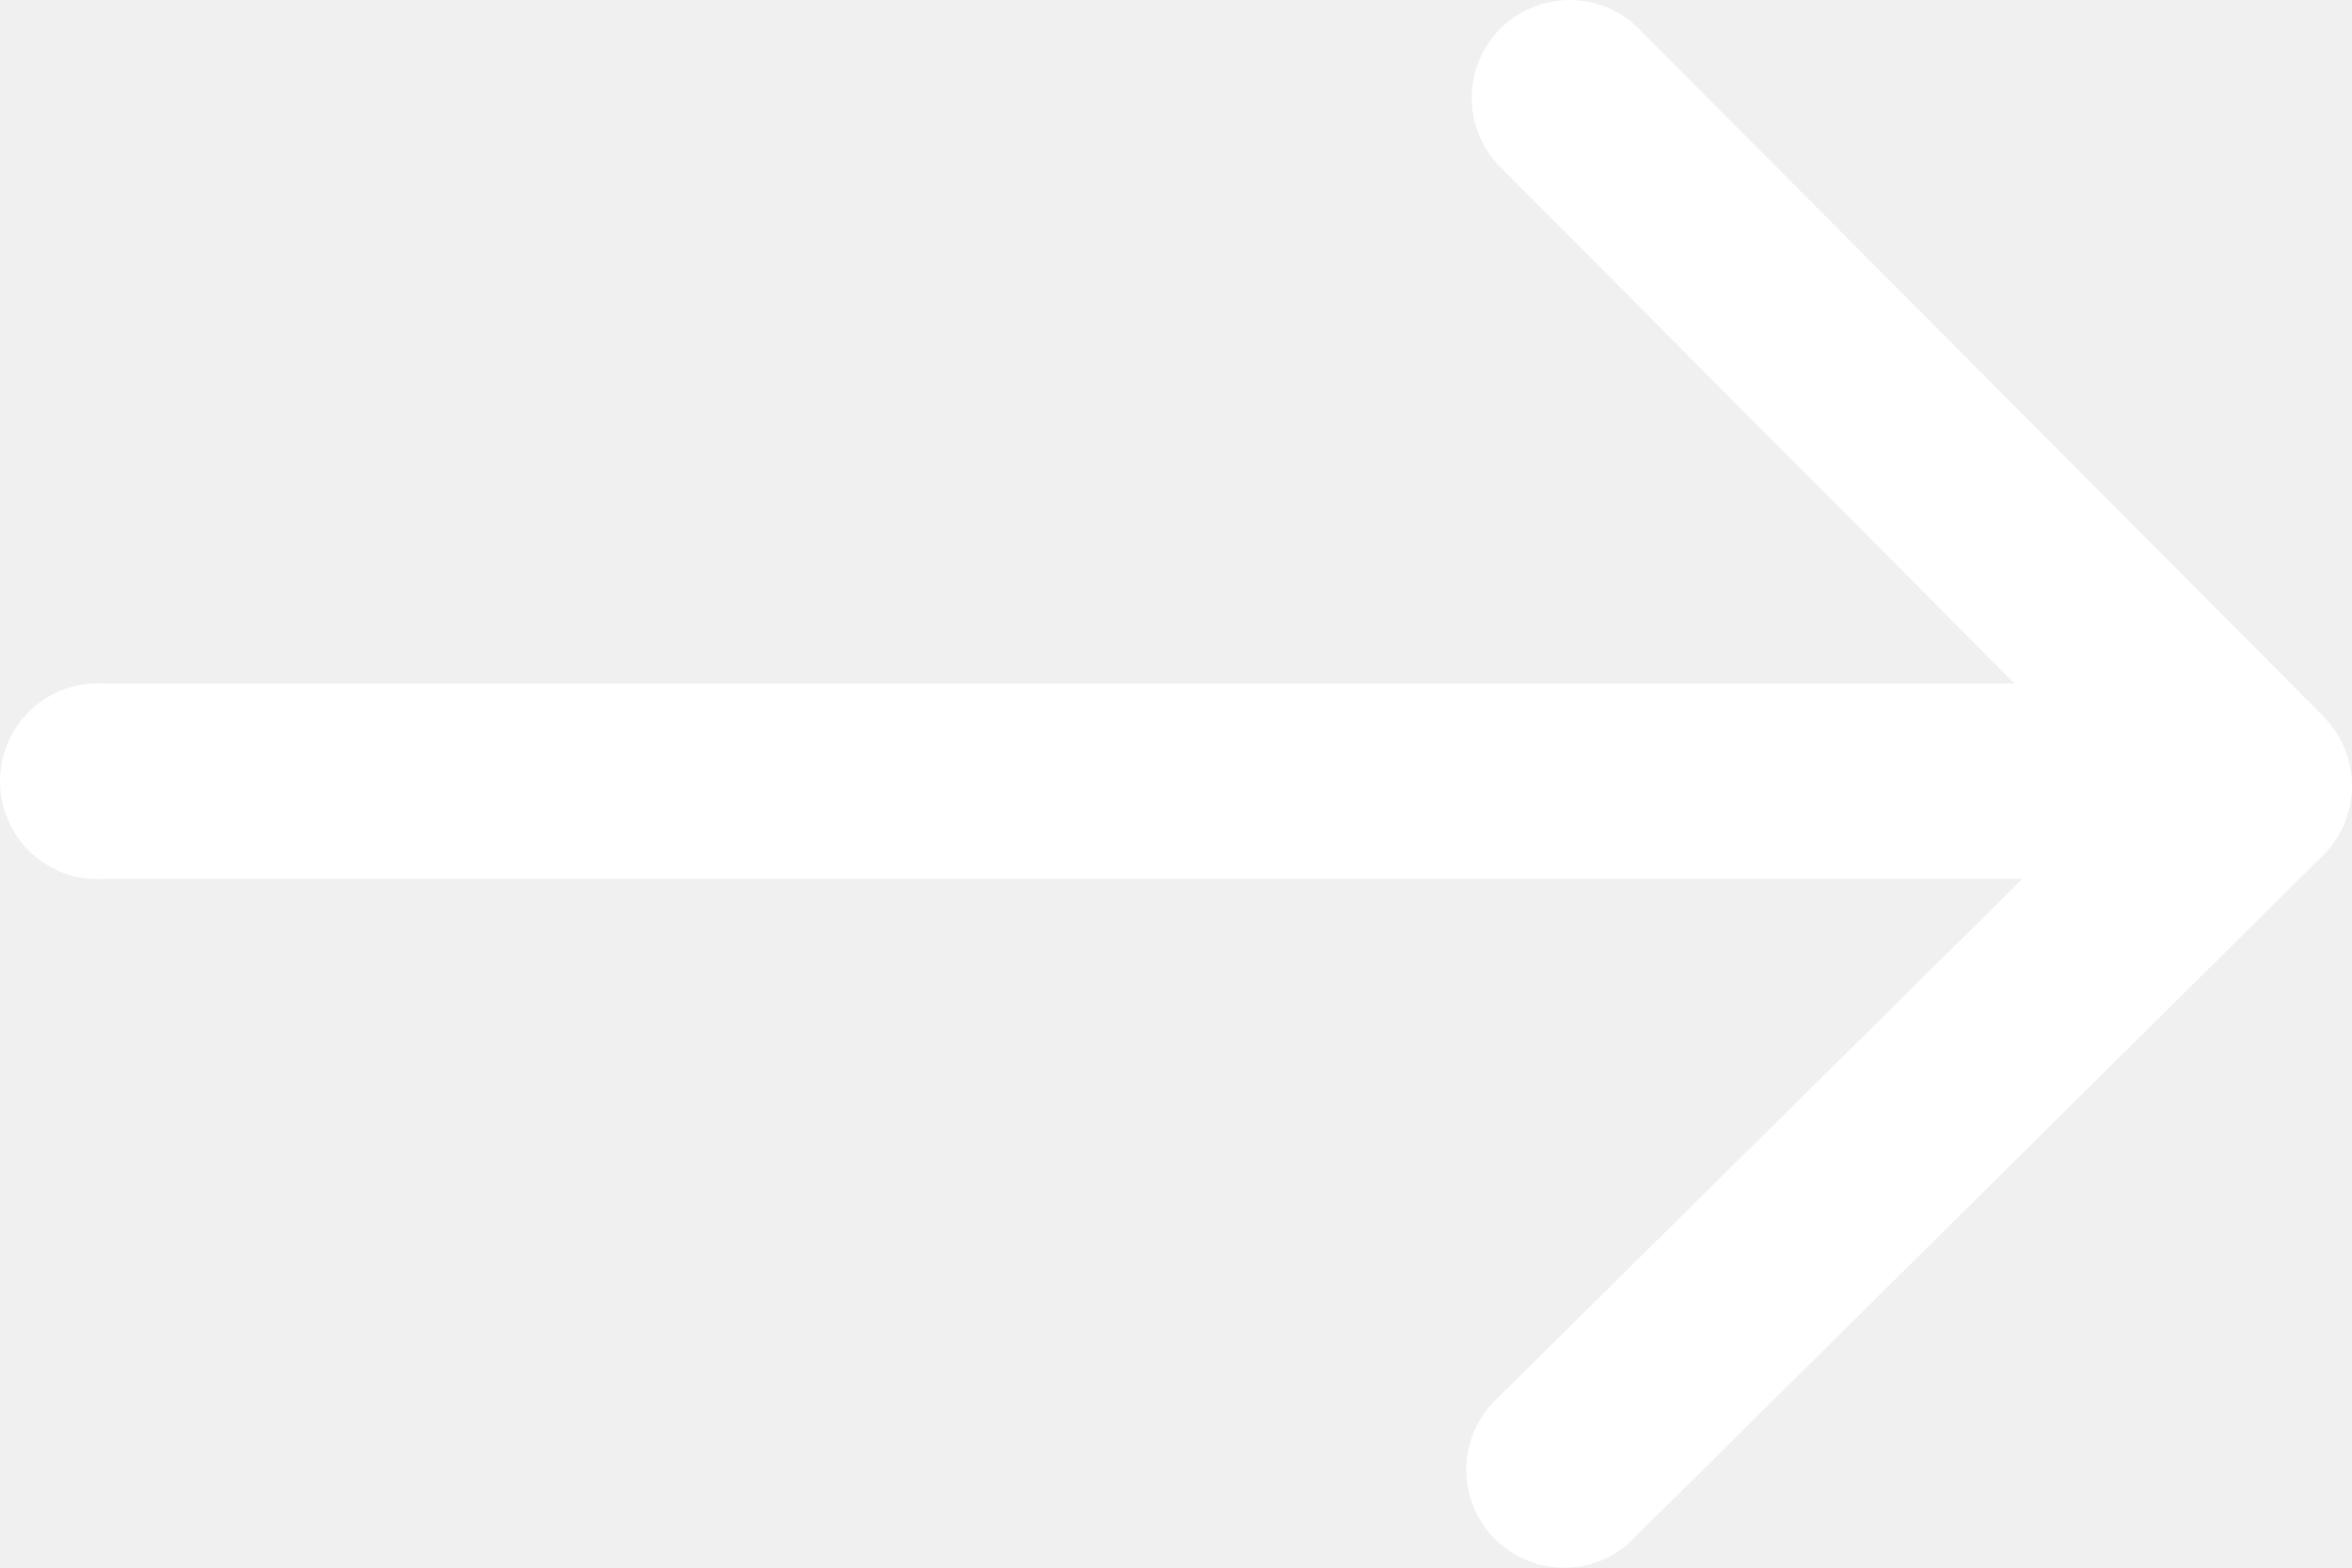
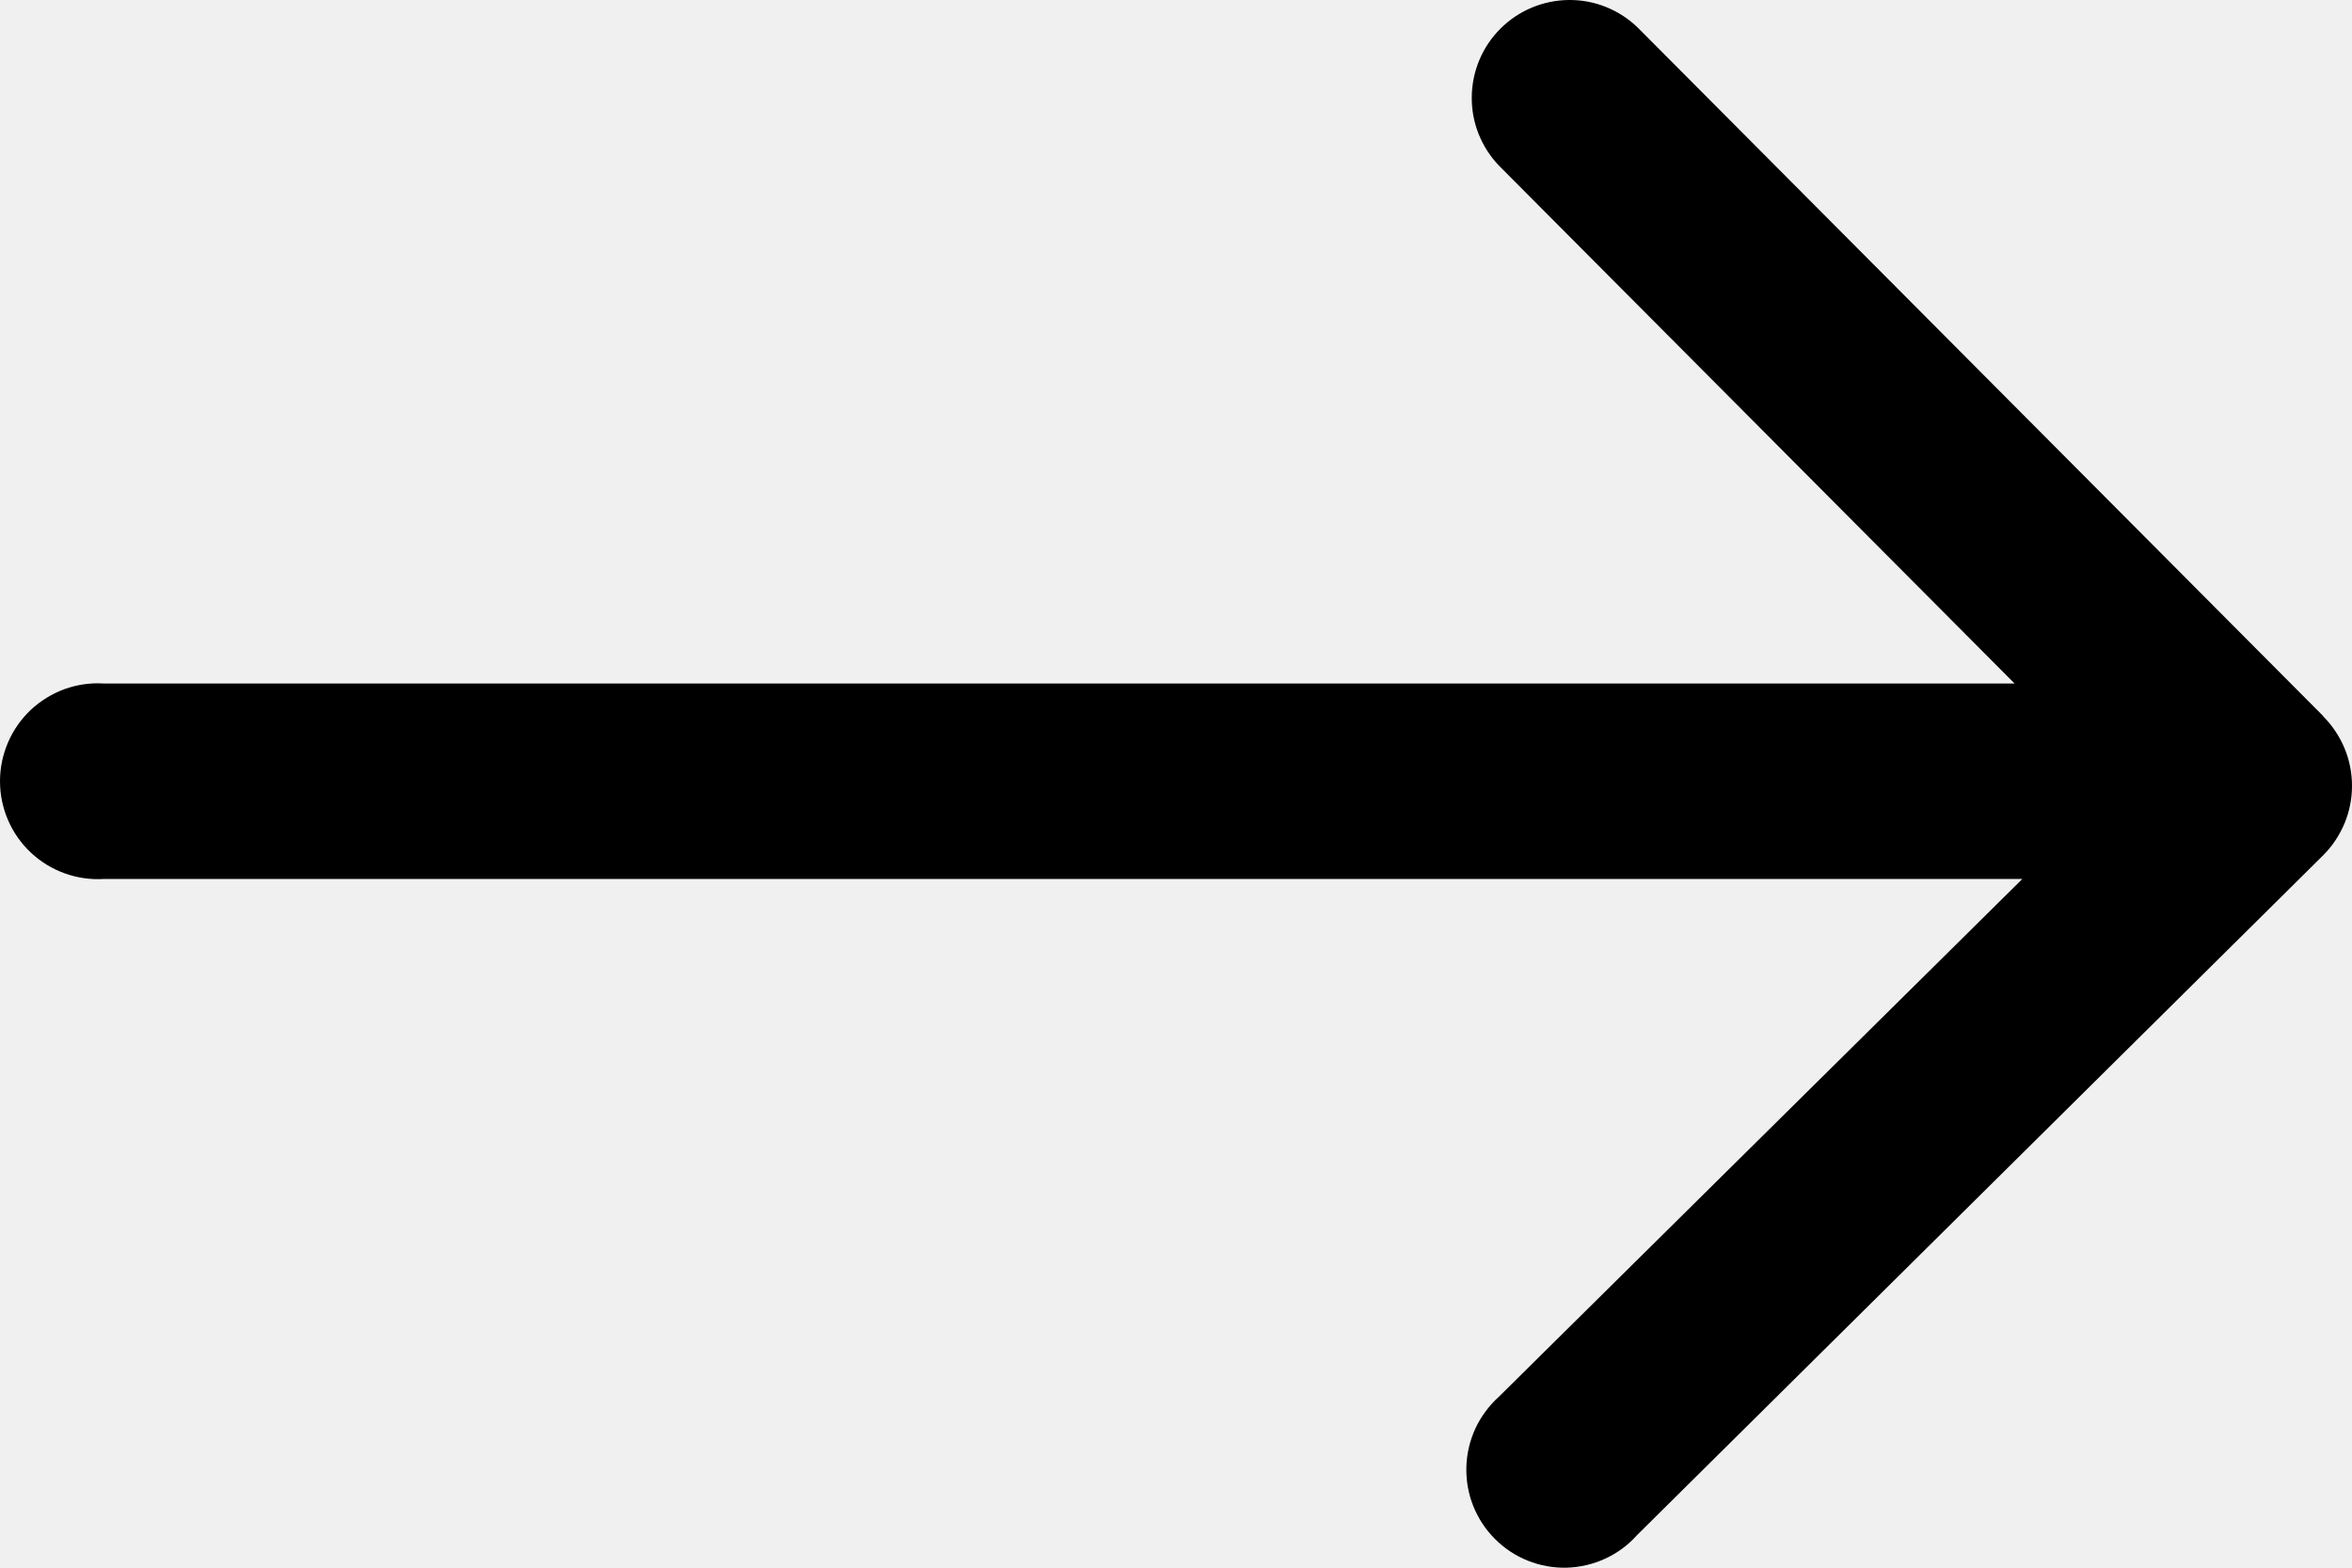
<svg xmlns="http://www.w3.org/2000/svg" width="24" height="16" viewBox="0 0 24 16" fill="none">
-   <path d="M23.71 7.312L16.708 0.278C16.519 0.097 16.268 -0.003 16.007 4.87818e-05C15.746 0.003 15.496 0.107 15.311 0.292C15.126 0.476 15.021 0.726 15.018 0.987C15.014 1.248 15.114 1.5 15.294 1.689L20.557 6.976H1.06C0.924 6.967 0.788 6.987 0.659 7.033C0.531 7.08 0.414 7.152 0.314 7.245C0.215 7.339 0.136 7.451 0.082 7.577C0.028 7.702 0 7.837 0 7.973C0 8.11 0.028 8.245 0.082 8.37C0.136 8.495 0.215 8.608 0.314 8.701C0.414 8.795 0.531 8.867 0.659 8.913C0.788 8.96 0.924 8.979 1.06 8.971H20.636L15.297 14.253C15.196 14.344 15.114 14.454 15.056 14.577C14.999 14.7 14.967 14.834 14.963 14.97C14.959 15.106 14.982 15.241 15.032 15.367C15.082 15.494 15.157 15.609 15.253 15.705C15.349 15.802 15.463 15.878 15.589 15.928C15.715 15.979 15.851 16.003 15.986 16C16.122 15.996 16.256 15.965 16.379 15.908C16.503 15.851 16.613 15.77 16.704 15.668L23.707 8.728C23.8 8.635 23.873 8.524 23.924 8.403C23.974 8.282 24 8.152 24 8.02C24 7.889 23.974 7.758 23.924 7.637C23.873 7.516 23.8 7.405 23.707 7.312H23.71Z" fill="#fff" />
+   <path d="M23.71 7.312L16.708 0.278C16.519 0.097 16.268 -0.003 16.007 4.87818e-05C15.746 0.003 15.496 0.107 15.311 0.292C15.126 0.476 15.021 0.726 15.018 0.987C15.014 1.248 15.114 1.5 15.294 1.689L20.557 6.976H1.06C0.924 6.967 0.788 6.987 0.659 7.033C0.531 7.08 0.414 7.152 0.314 7.245C0.215 7.339 0.136 7.451 0.082 7.577C0.028 7.702 0 7.837 0 7.973C0 8.11 0.028 8.245 0.082 8.37C0.136 8.495 0.215 8.608 0.314 8.701C0.414 8.795 0.531 8.867 0.659 8.913C0.788 8.96 0.924 8.979 1.06 8.971H20.636L15.297 14.253C15.196 14.344 15.114 14.454 15.056 14.577C14.999 14.7 14.967 14.834 14.963 14.97C14.959 15.106 14.982 15.241 15.032 15.367C15.082 15.494 15.157 15.609 15.253 15.705C15.349 15.802 15.463 15.878 15.589 15.928C15.715 15.979 15.851 16.003 15.986 16C16.122 15.996 16.256 15.965 16.379 15.908C16.503 15.851 16.613 15.77 16.704 15.668L23.707 8.728C23.8 8.635 23.873 8.524 23.924 8.403C23.974 8.282 24 8.152 24 8.02C24 7.889 23.974 7.758 23.924 7.637C23.873 7.516 23.8 7.405 23.707 7.312H23.71Z" fill="#000" />
</svg>
